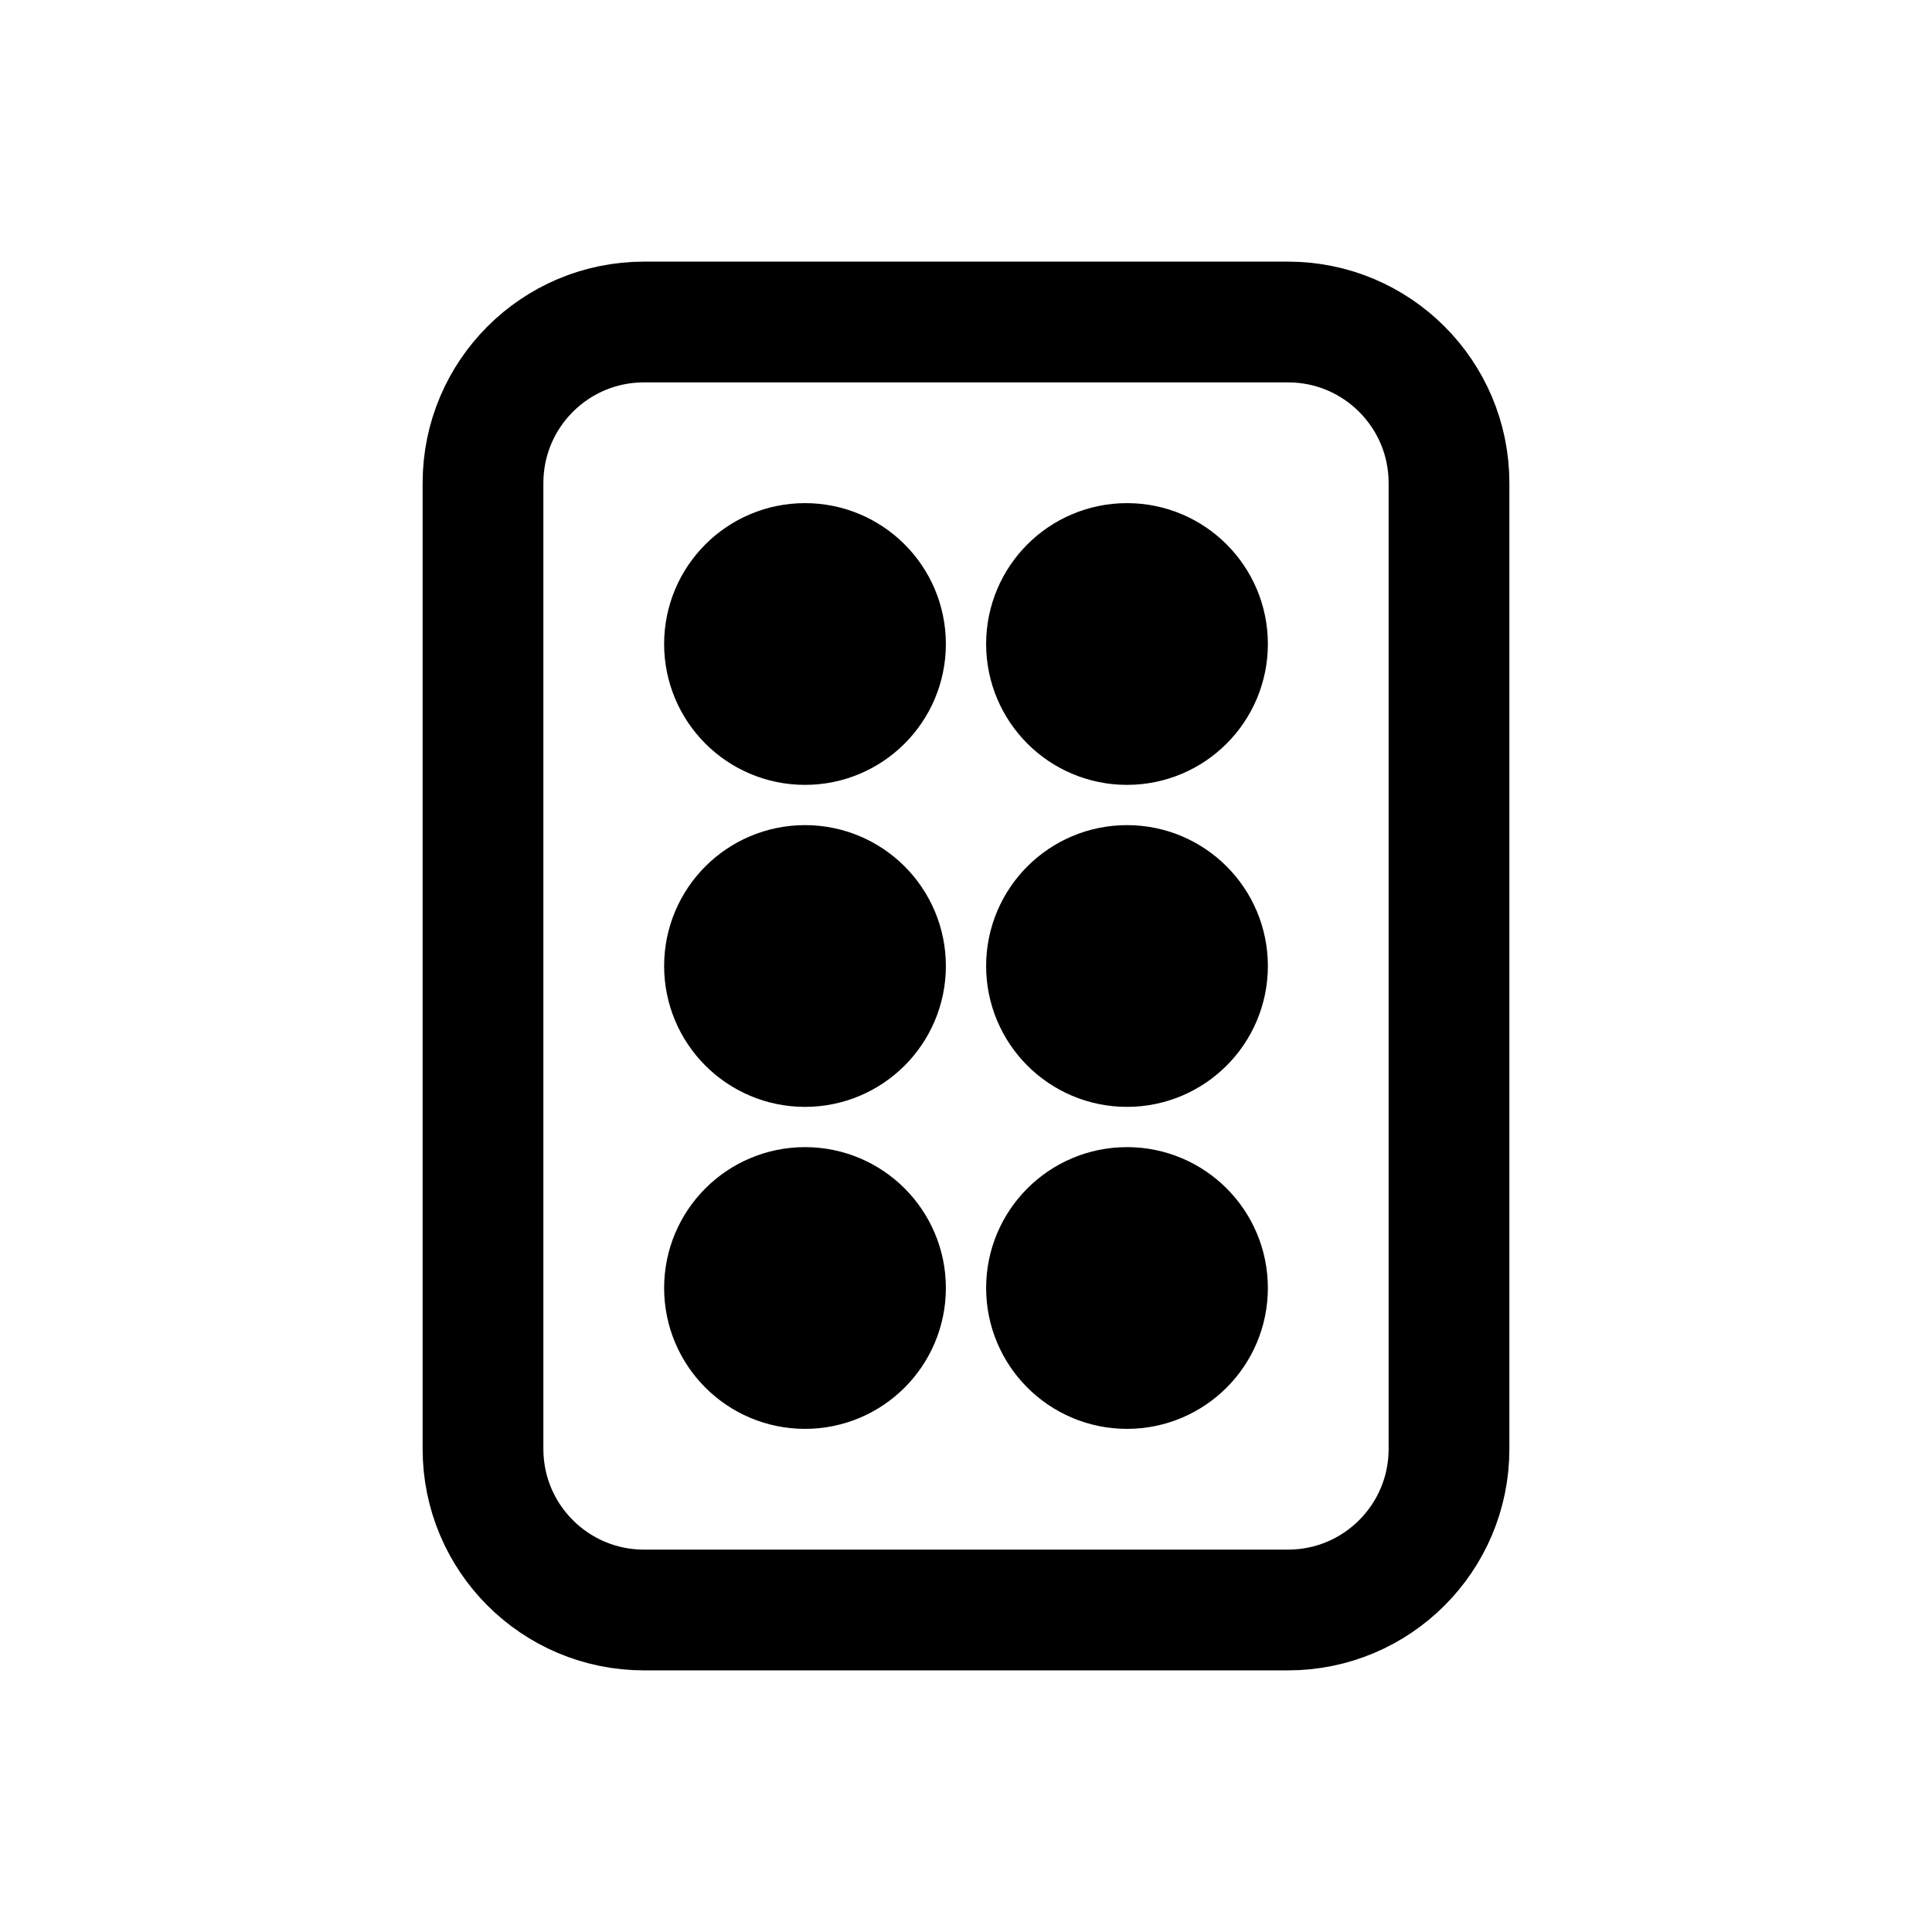
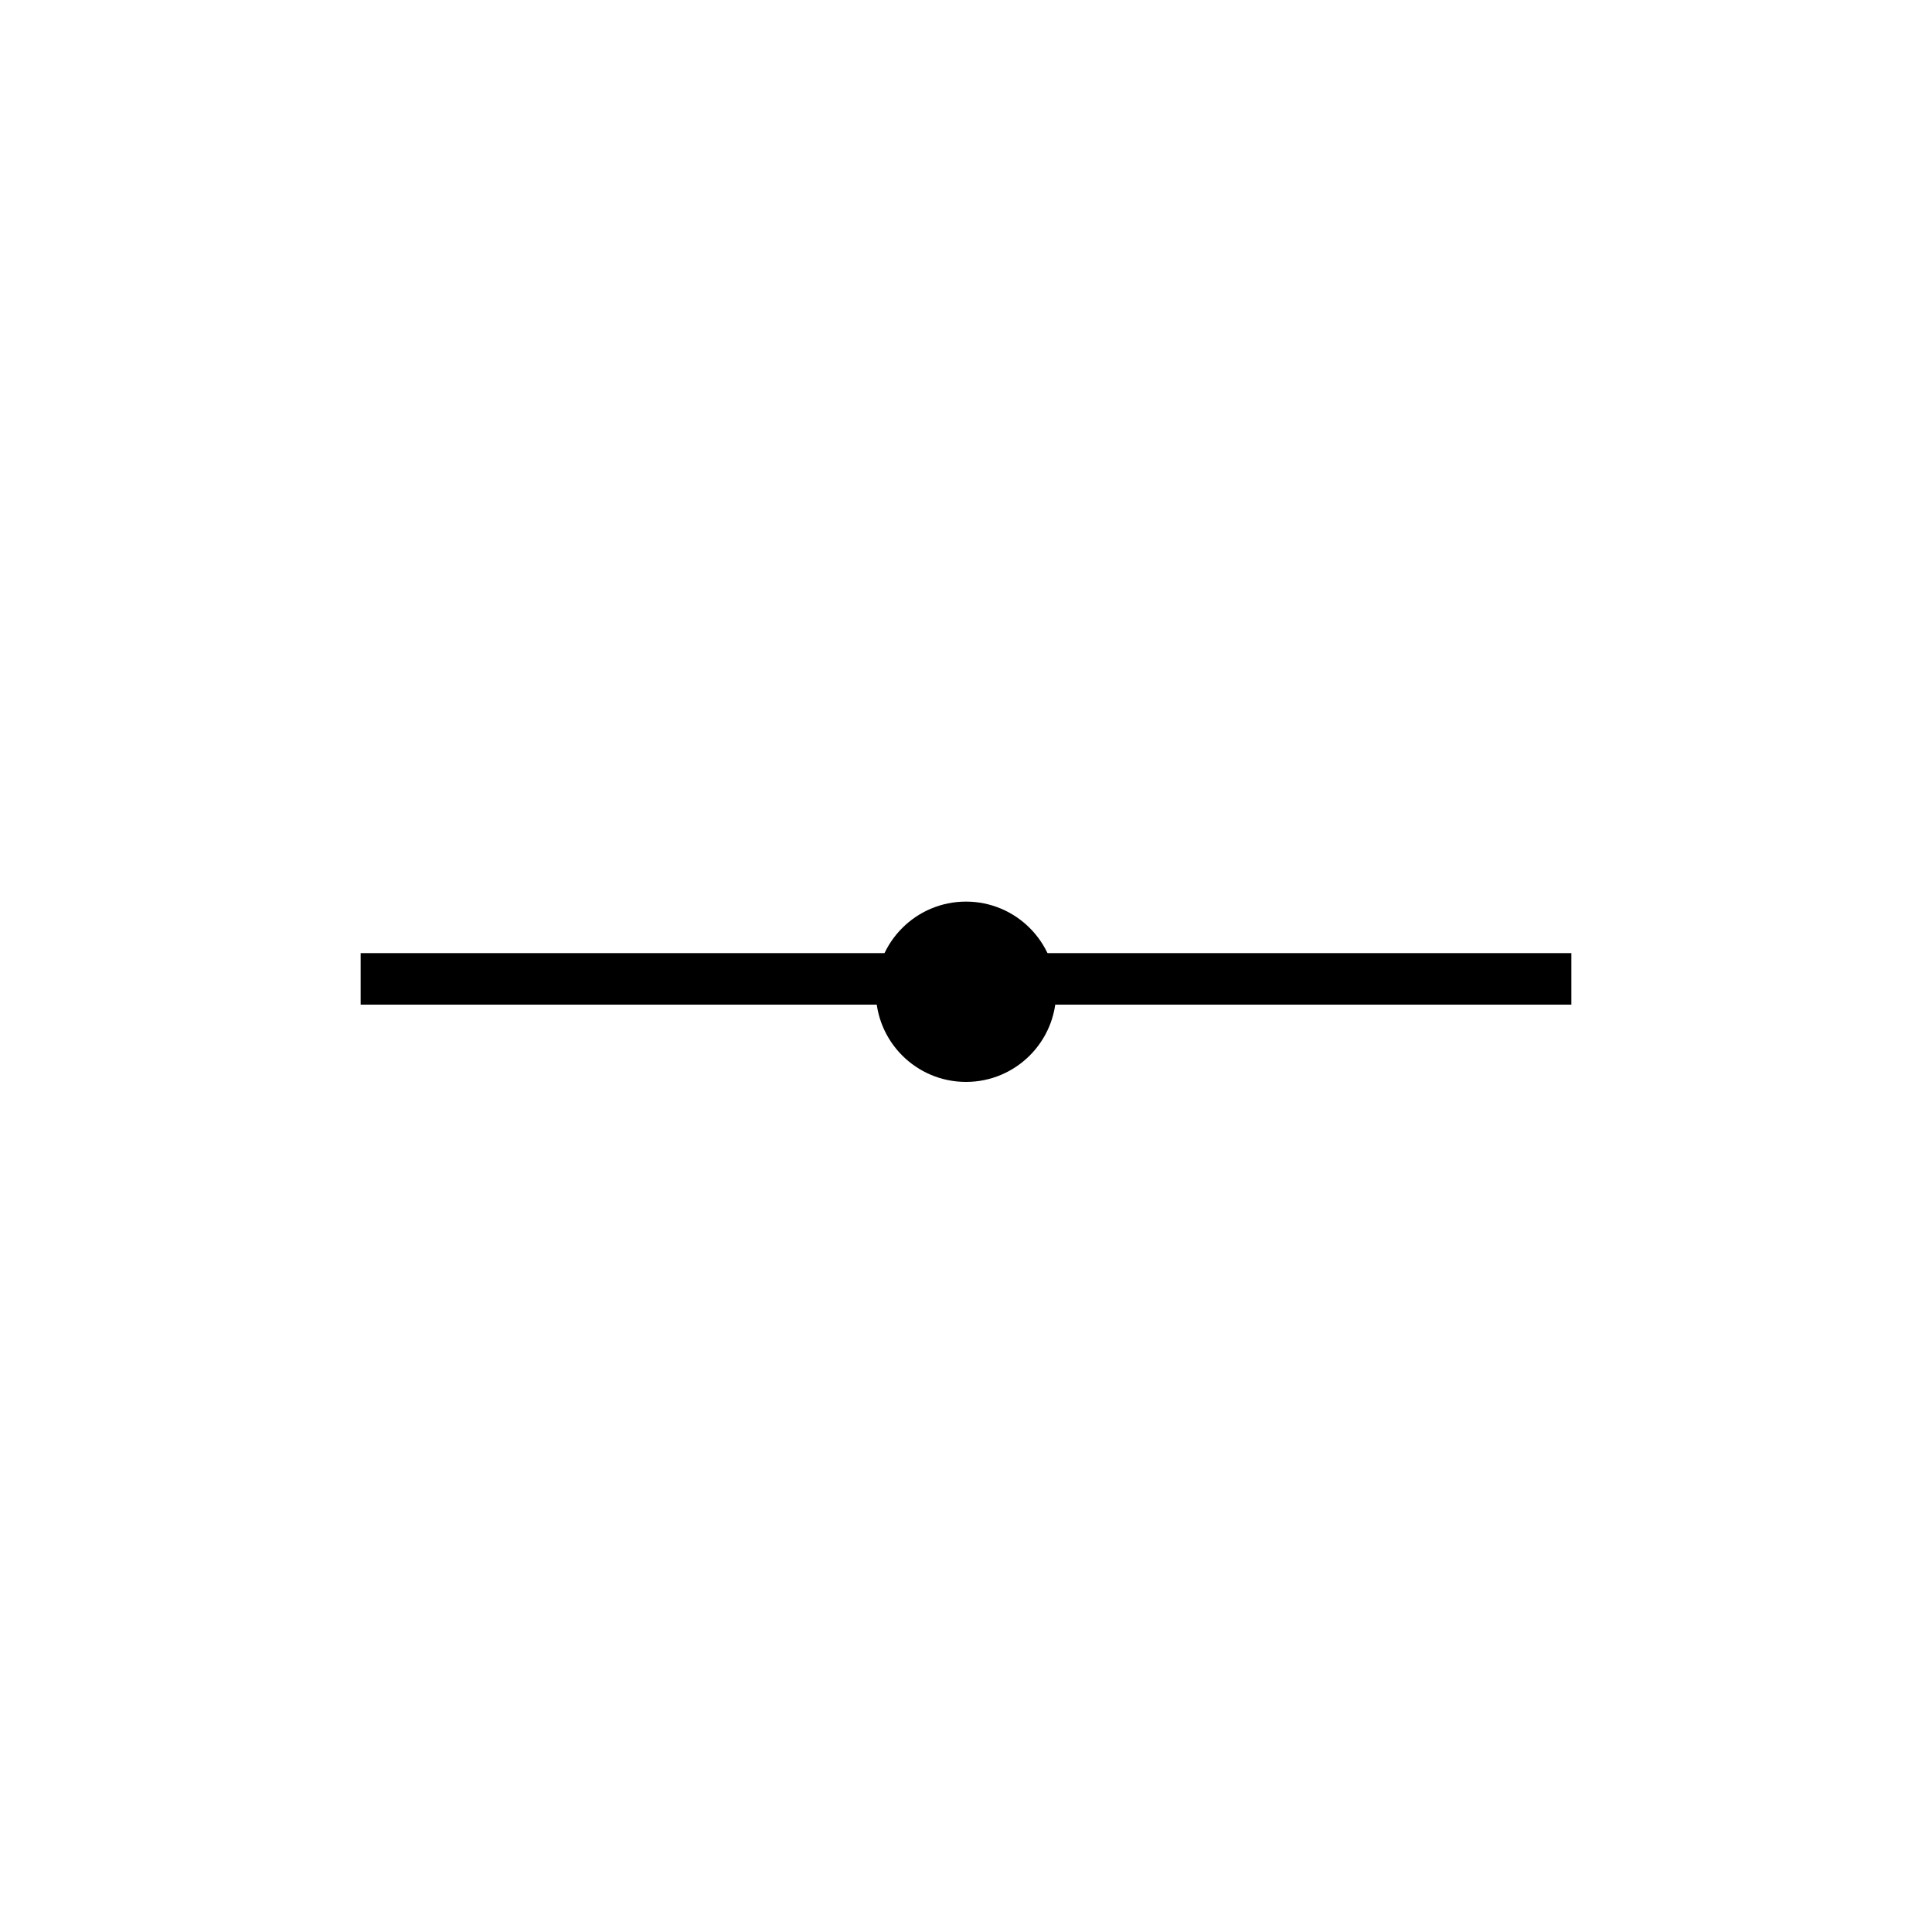
- <svg viewBox="0 0 24 24" fill="none" stroke="currentColor" stroke-width="1.5">
-   <rect x="6" y="4" width="12" height="16" rx="2" stroke-linecap="round" stroke-linejoin="round" />
-   <circle cx="10" cy="8" r="1" fill="currentColor" />
-   <circle cx="14" cy="8" r="1" fill="currentColor" />
-   <circle cx="10" cy="12" r="1" fill="currentColor" />
-   <circle cx="14" cy="12" r="1" fill="currentColor" />
-   <circle cx="10" cy="16" r="1" fill="currentColor" />
-   <circle cx="14" cy="16" r="1" fill="currentColor" />
+ <svg xmlns="http://www.w3.org/2000/svg" id="Layer_1" version="1.1" viewBox="0 0 75 75">
+   <defs>
+     <style>
+       .st0 {
+         fill: none;
+         stroke: #000;
+         stroke-linejoin: round;
+         stroke-width: 2px;
+       }
+     </style>
+   </defs>
+   <line class="st0" x1="14" y1="38" x2="61" y2="38" />
+   <circle cx="37.5" cy="38.5" r="3.5" />
</svg>
